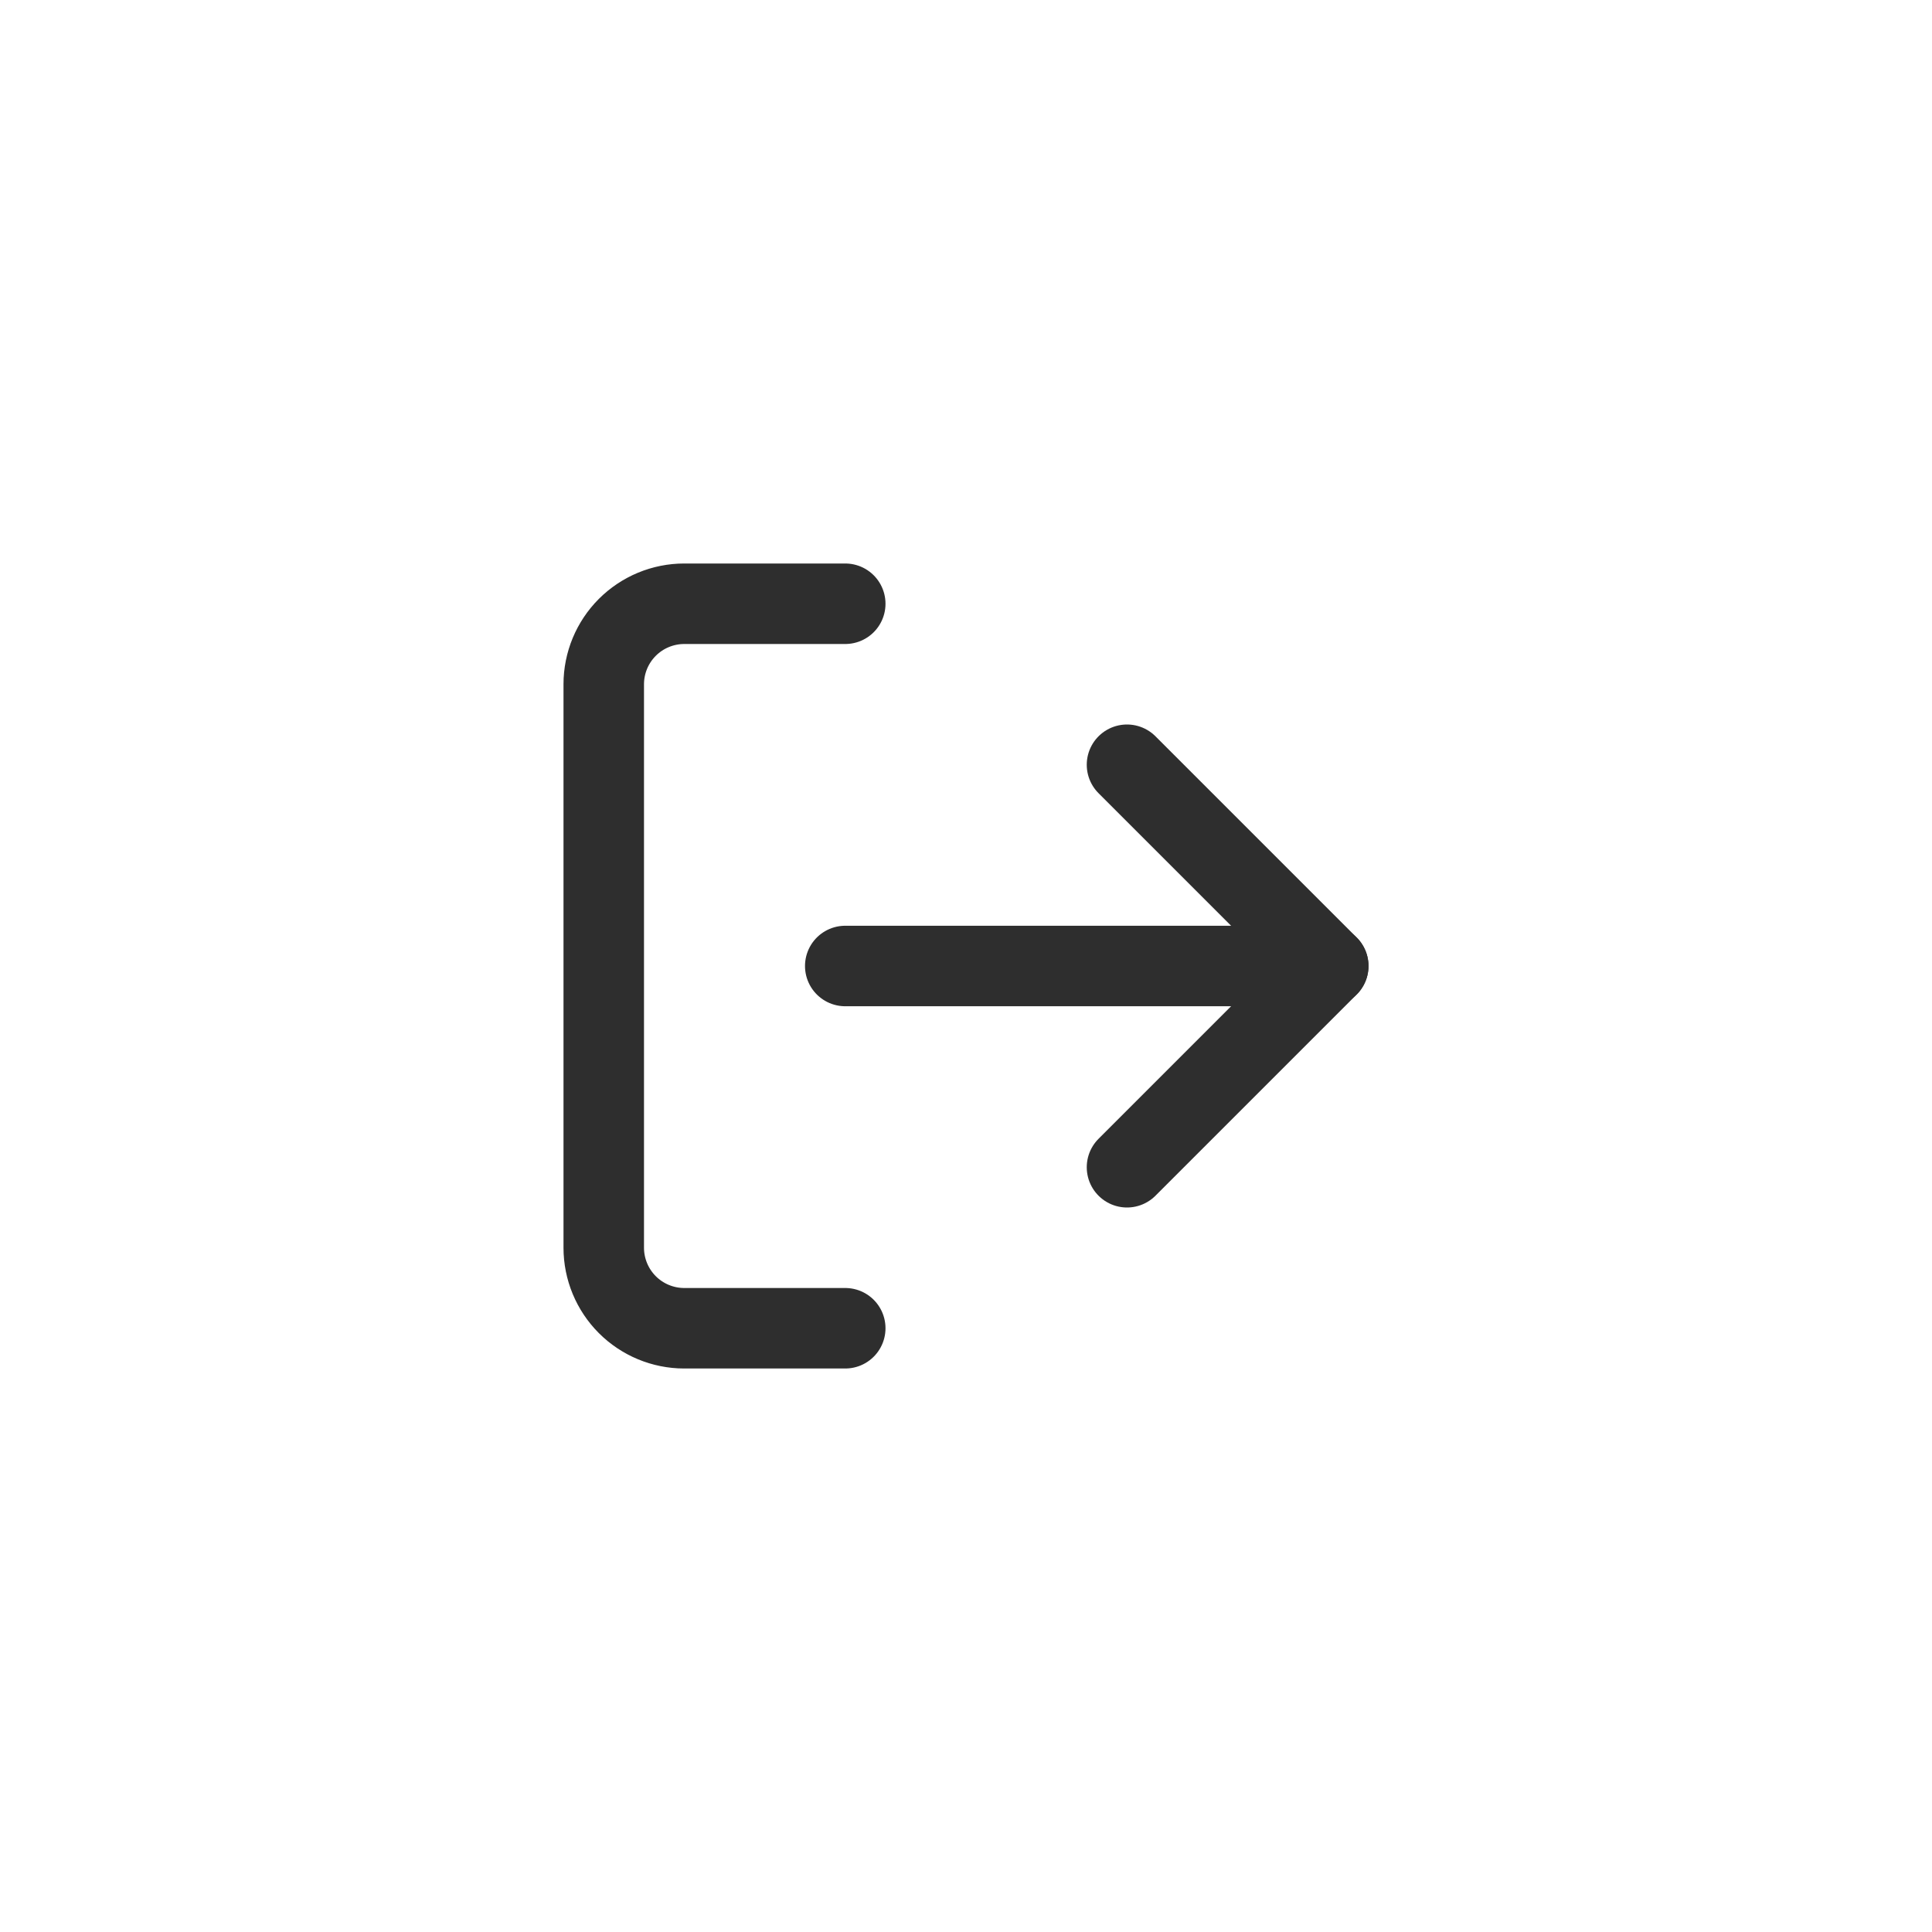
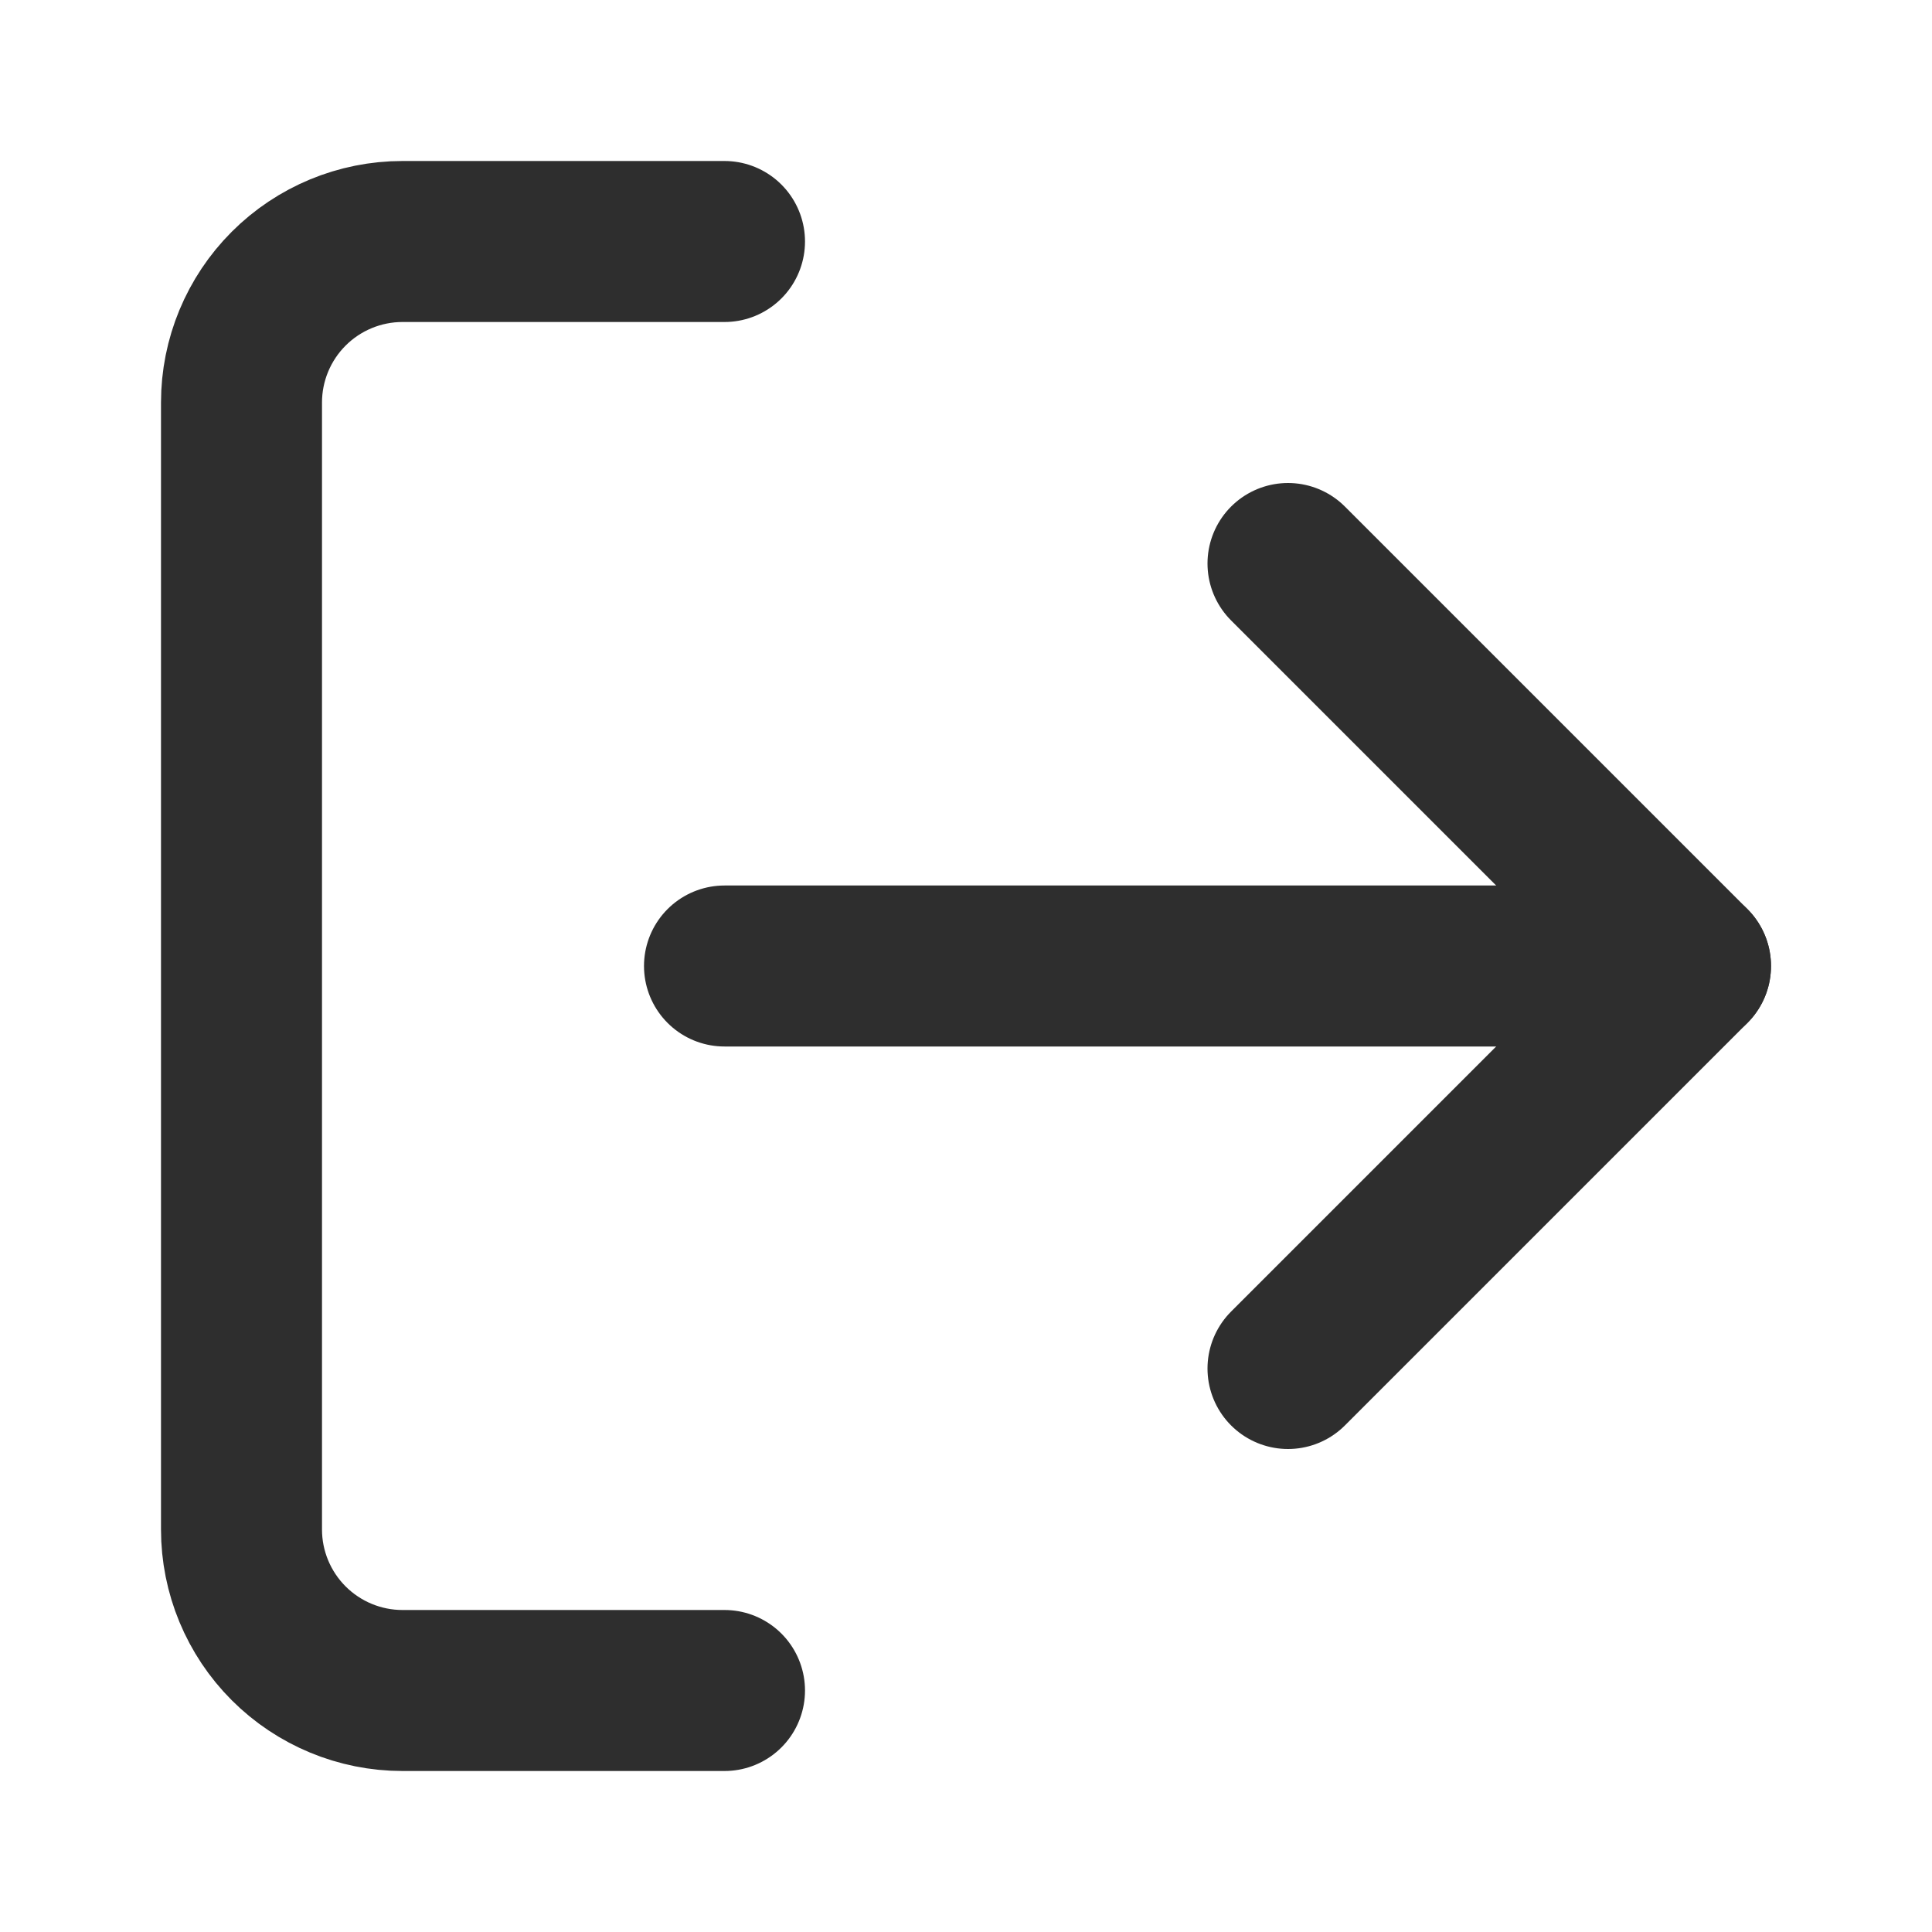
- <svg xmlns="http://www.w3.org/2000/svg" width="48" height="48" viewBox="0 0 48 48" fill="none">
-   <path d="M28 29L33 24L28 19" stroke="#2E2E2E" stroke-width="2" stroke-linecap="round" stroke-linejoin="round" />
-   <path d="M33 24H21" stroke="#2E2E2E" stroke-width="2" stroke-linecap="round" stroke-linejoin="round" />
-   <path d="M21 33H17C16.47 33 15.961 32.789 15.586 32.414C15.211 32.039 15 31.53 15 31V17C15 16.47 15.211 15.961 15.586 15.586C15.961 15.211 16.47 15 17 15H21" stroke="#2E2E2E" stroke-width="2" stroke-linecap="round" stroke-linejoin="round" />
+ <svg xmlns="http://www.w3.org/2000/svg" width="24" height="24" viewBox="0 0 24 24" fill="none">
+   <path d="M16 17L21 12L16 7" stroke="#2E2E2E" stroke-width="2" stroke-linecap="round" stroke-linejoin="round" />
+   <path d="M21 12H9" stroke="#2E2E2E" stroke-width="2" stroke-linecap="round" stroke-linejoin="round" />
+   <path d="M9 21H5C4.47 21 3.961 20.789 3.586 20.414C3.211 20.039 3 19.53 3 19V5C3 4.47 3.211 3.961 3.586 3.586C3.961 3.211 4.47 3 5 3H9" stroke="#2E2E2E" stroke-width="2" stroke-linecap="round" stroke-linejoin="round" />
</svg>
